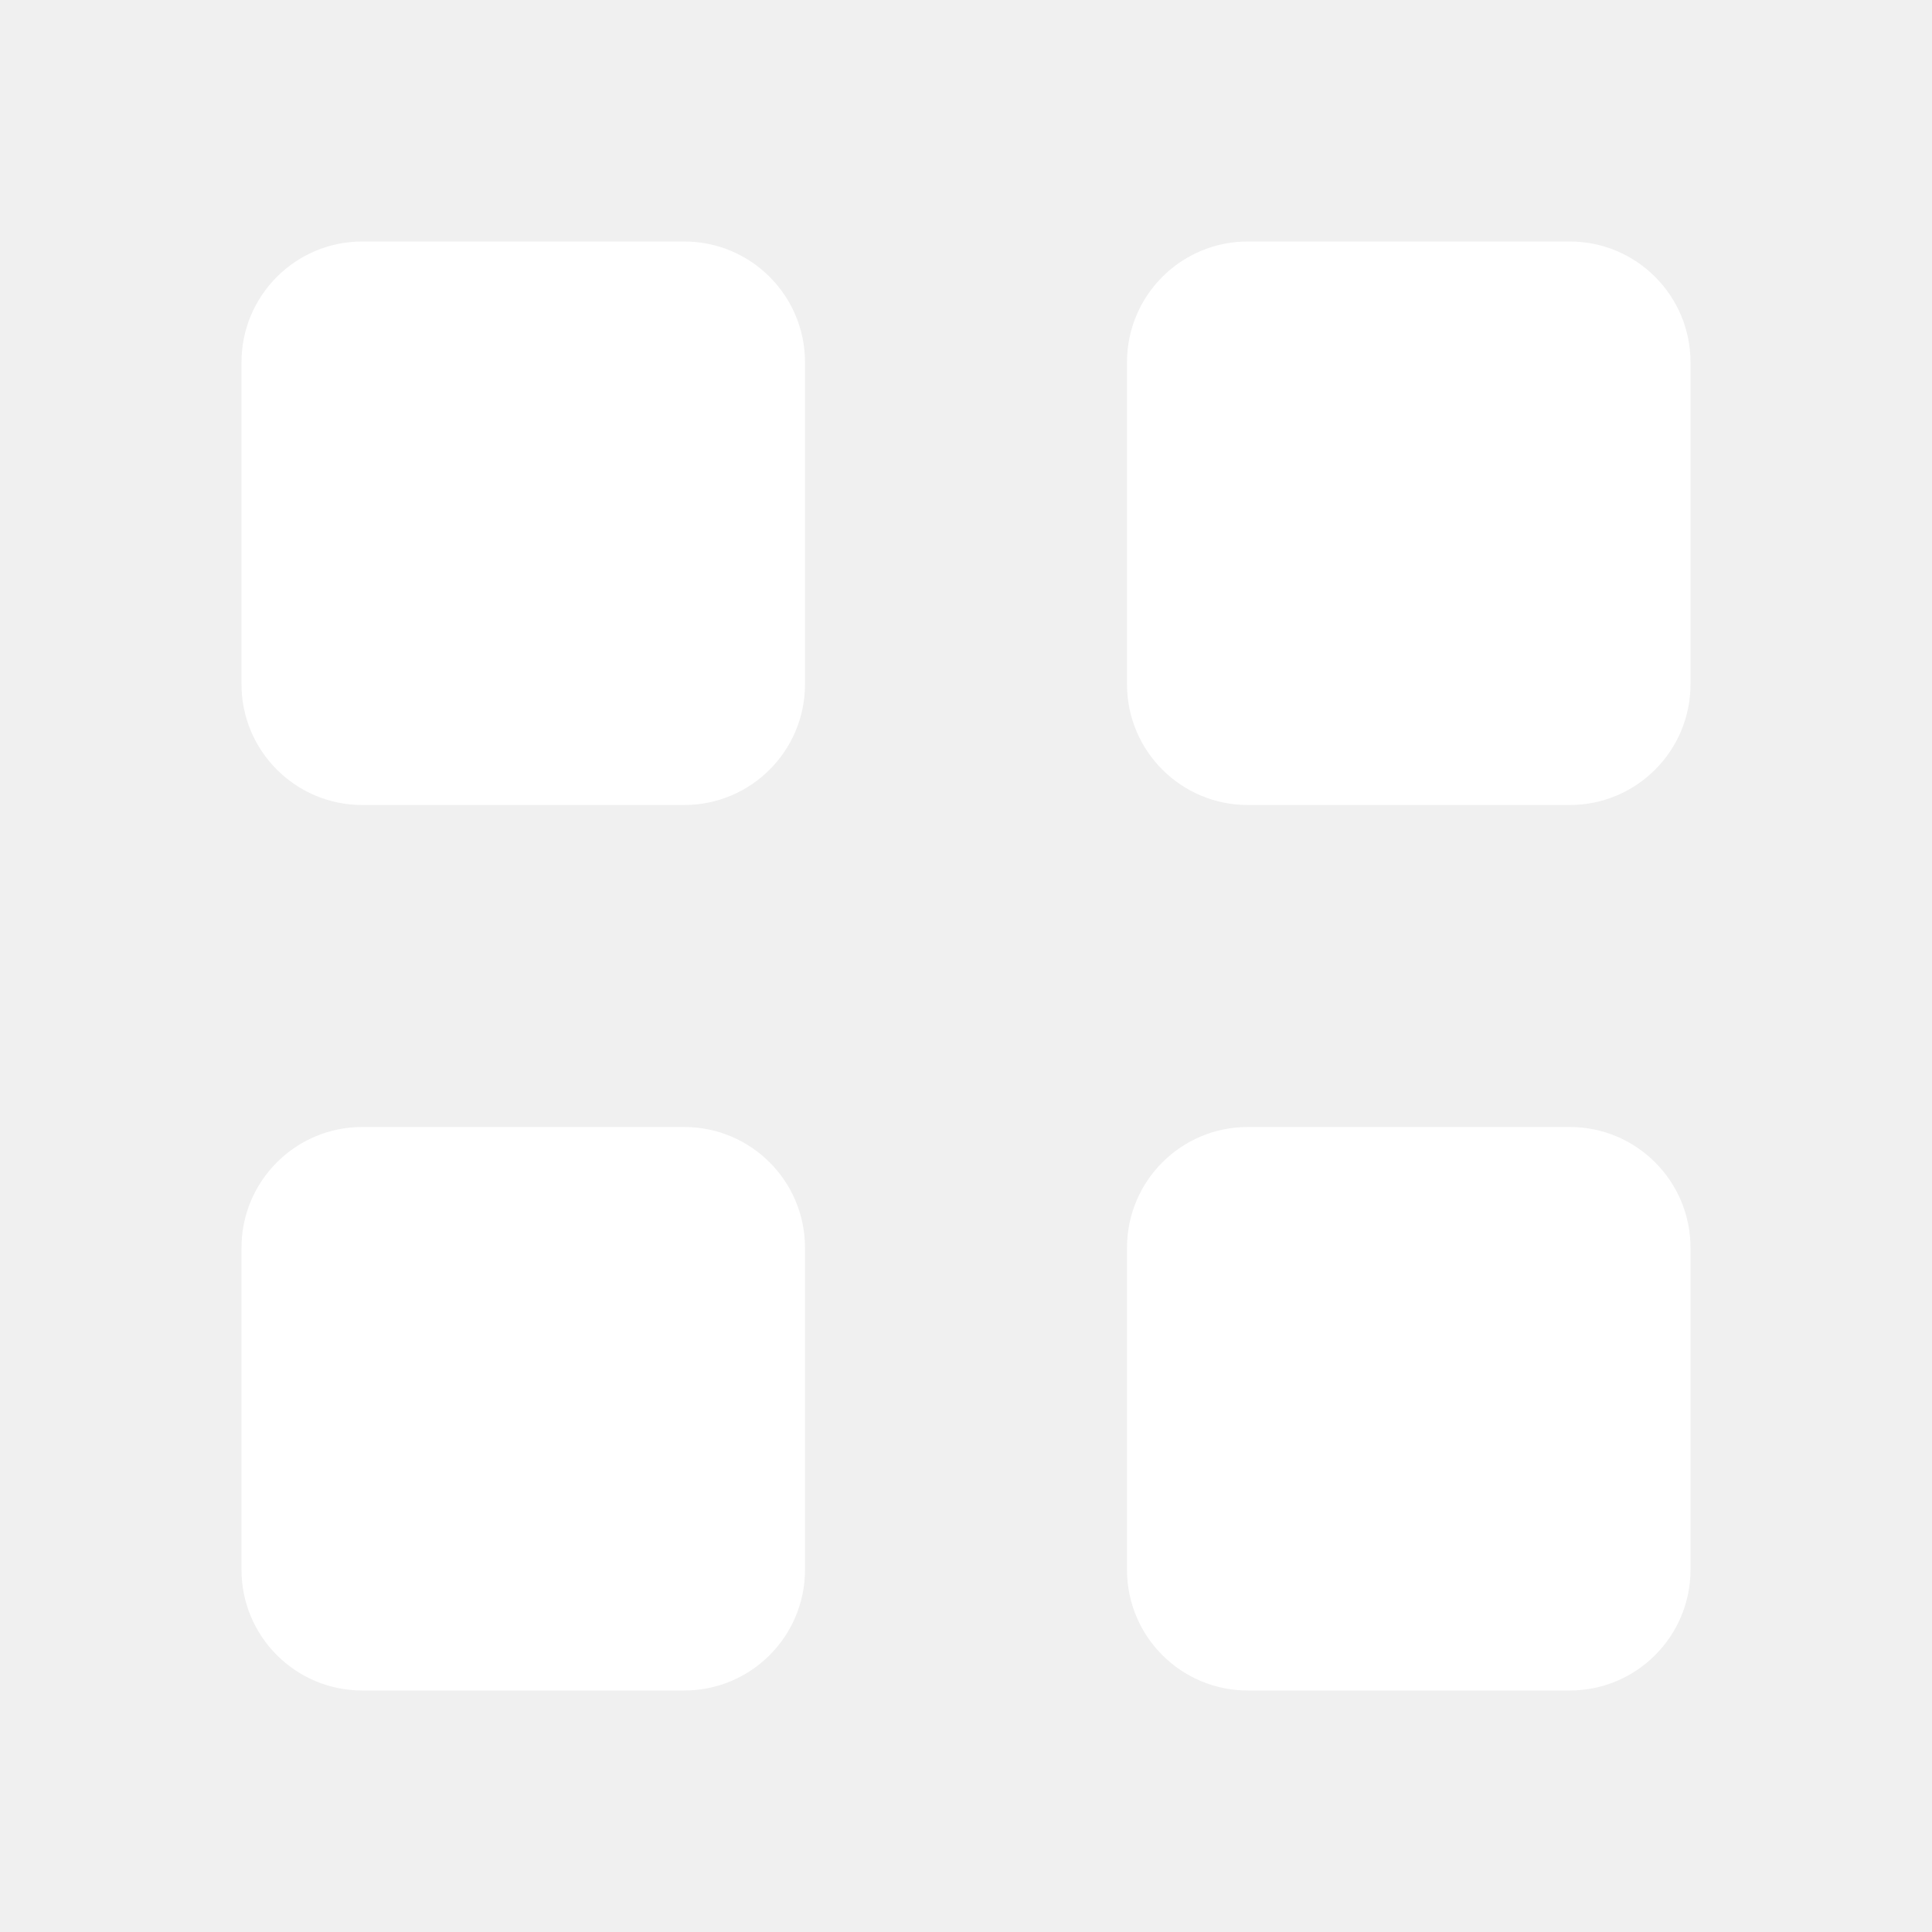
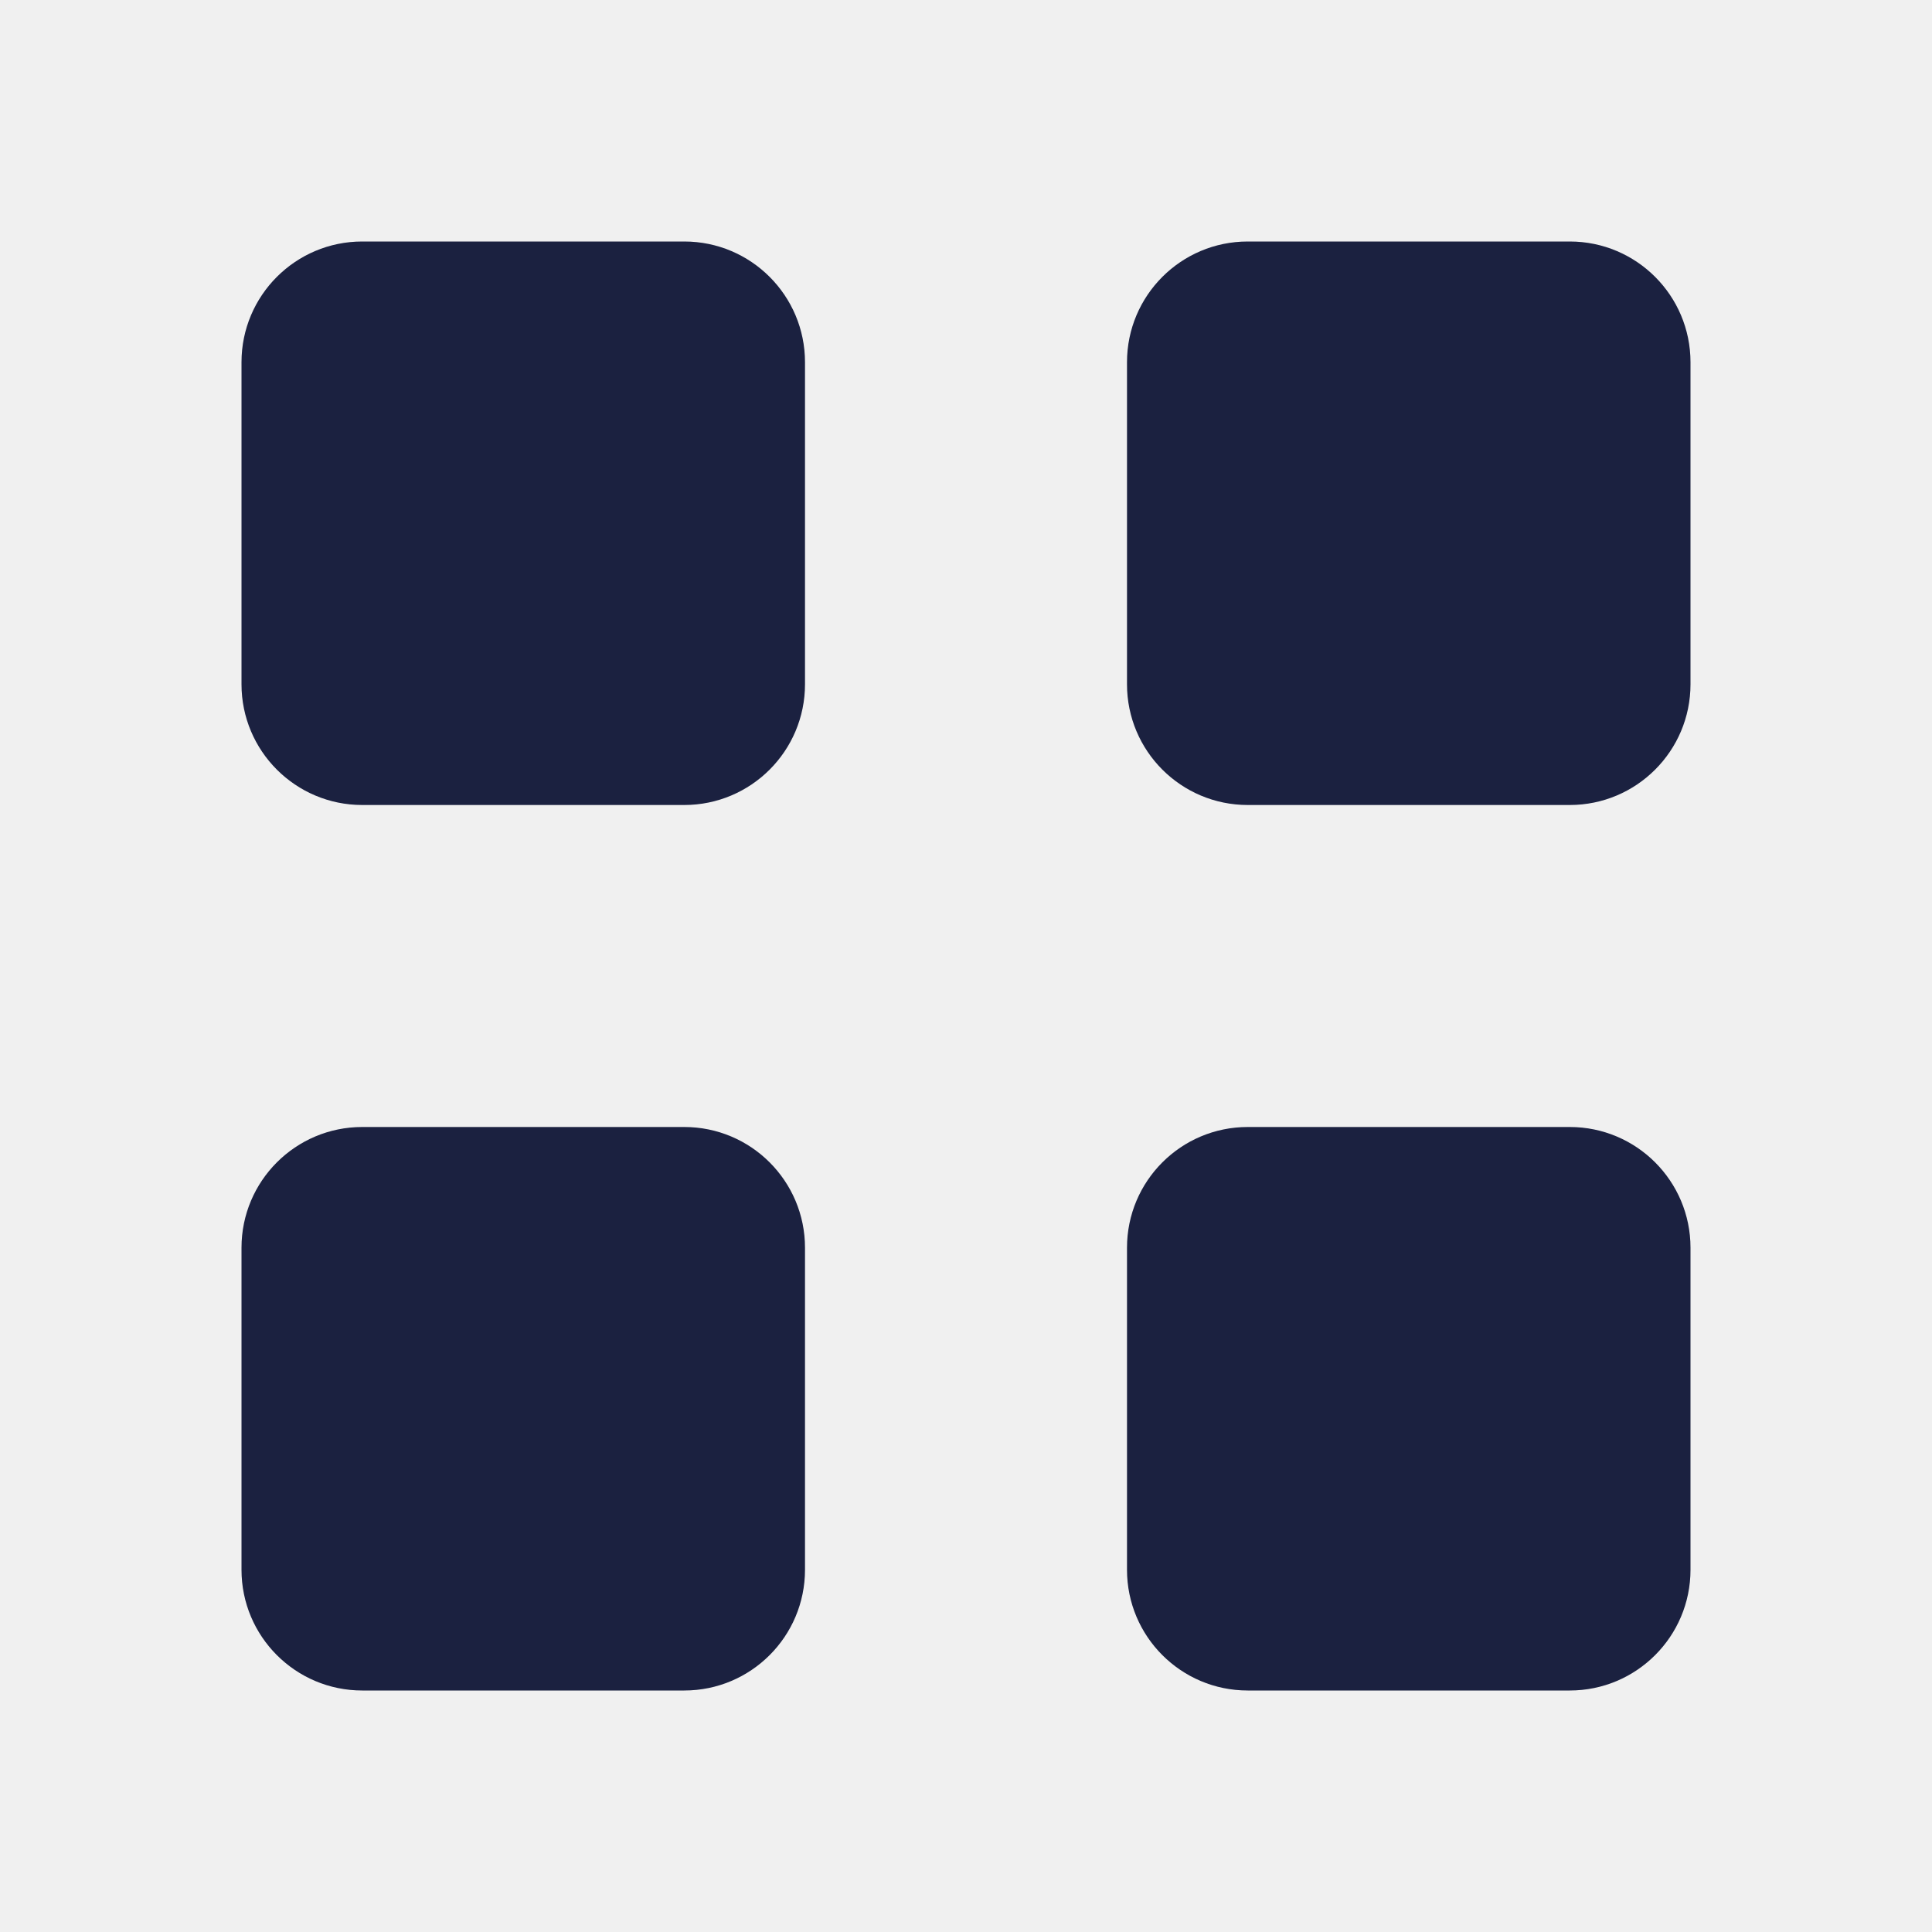
- <svg xmlns="http://www.w3.org/2000/svg" viewBox="0 0 24 24" fill="#FFFFFF">
+ <svg xmlns="http://www.w3.org/2000/svg" viewBox="0 0 24 24" fill="#1B2140">
  <rect x="3" y="3" width="7" height="7" rx="1.5" />
  <rect x="14" y="3" width="7" height="7" rx="1.5" />
  <rect x="3" y="14" width="7" height="7" rx="1.5" />
  <rect x="14" y="14" width="7" height="7" rx="1.5" />
</svg>
